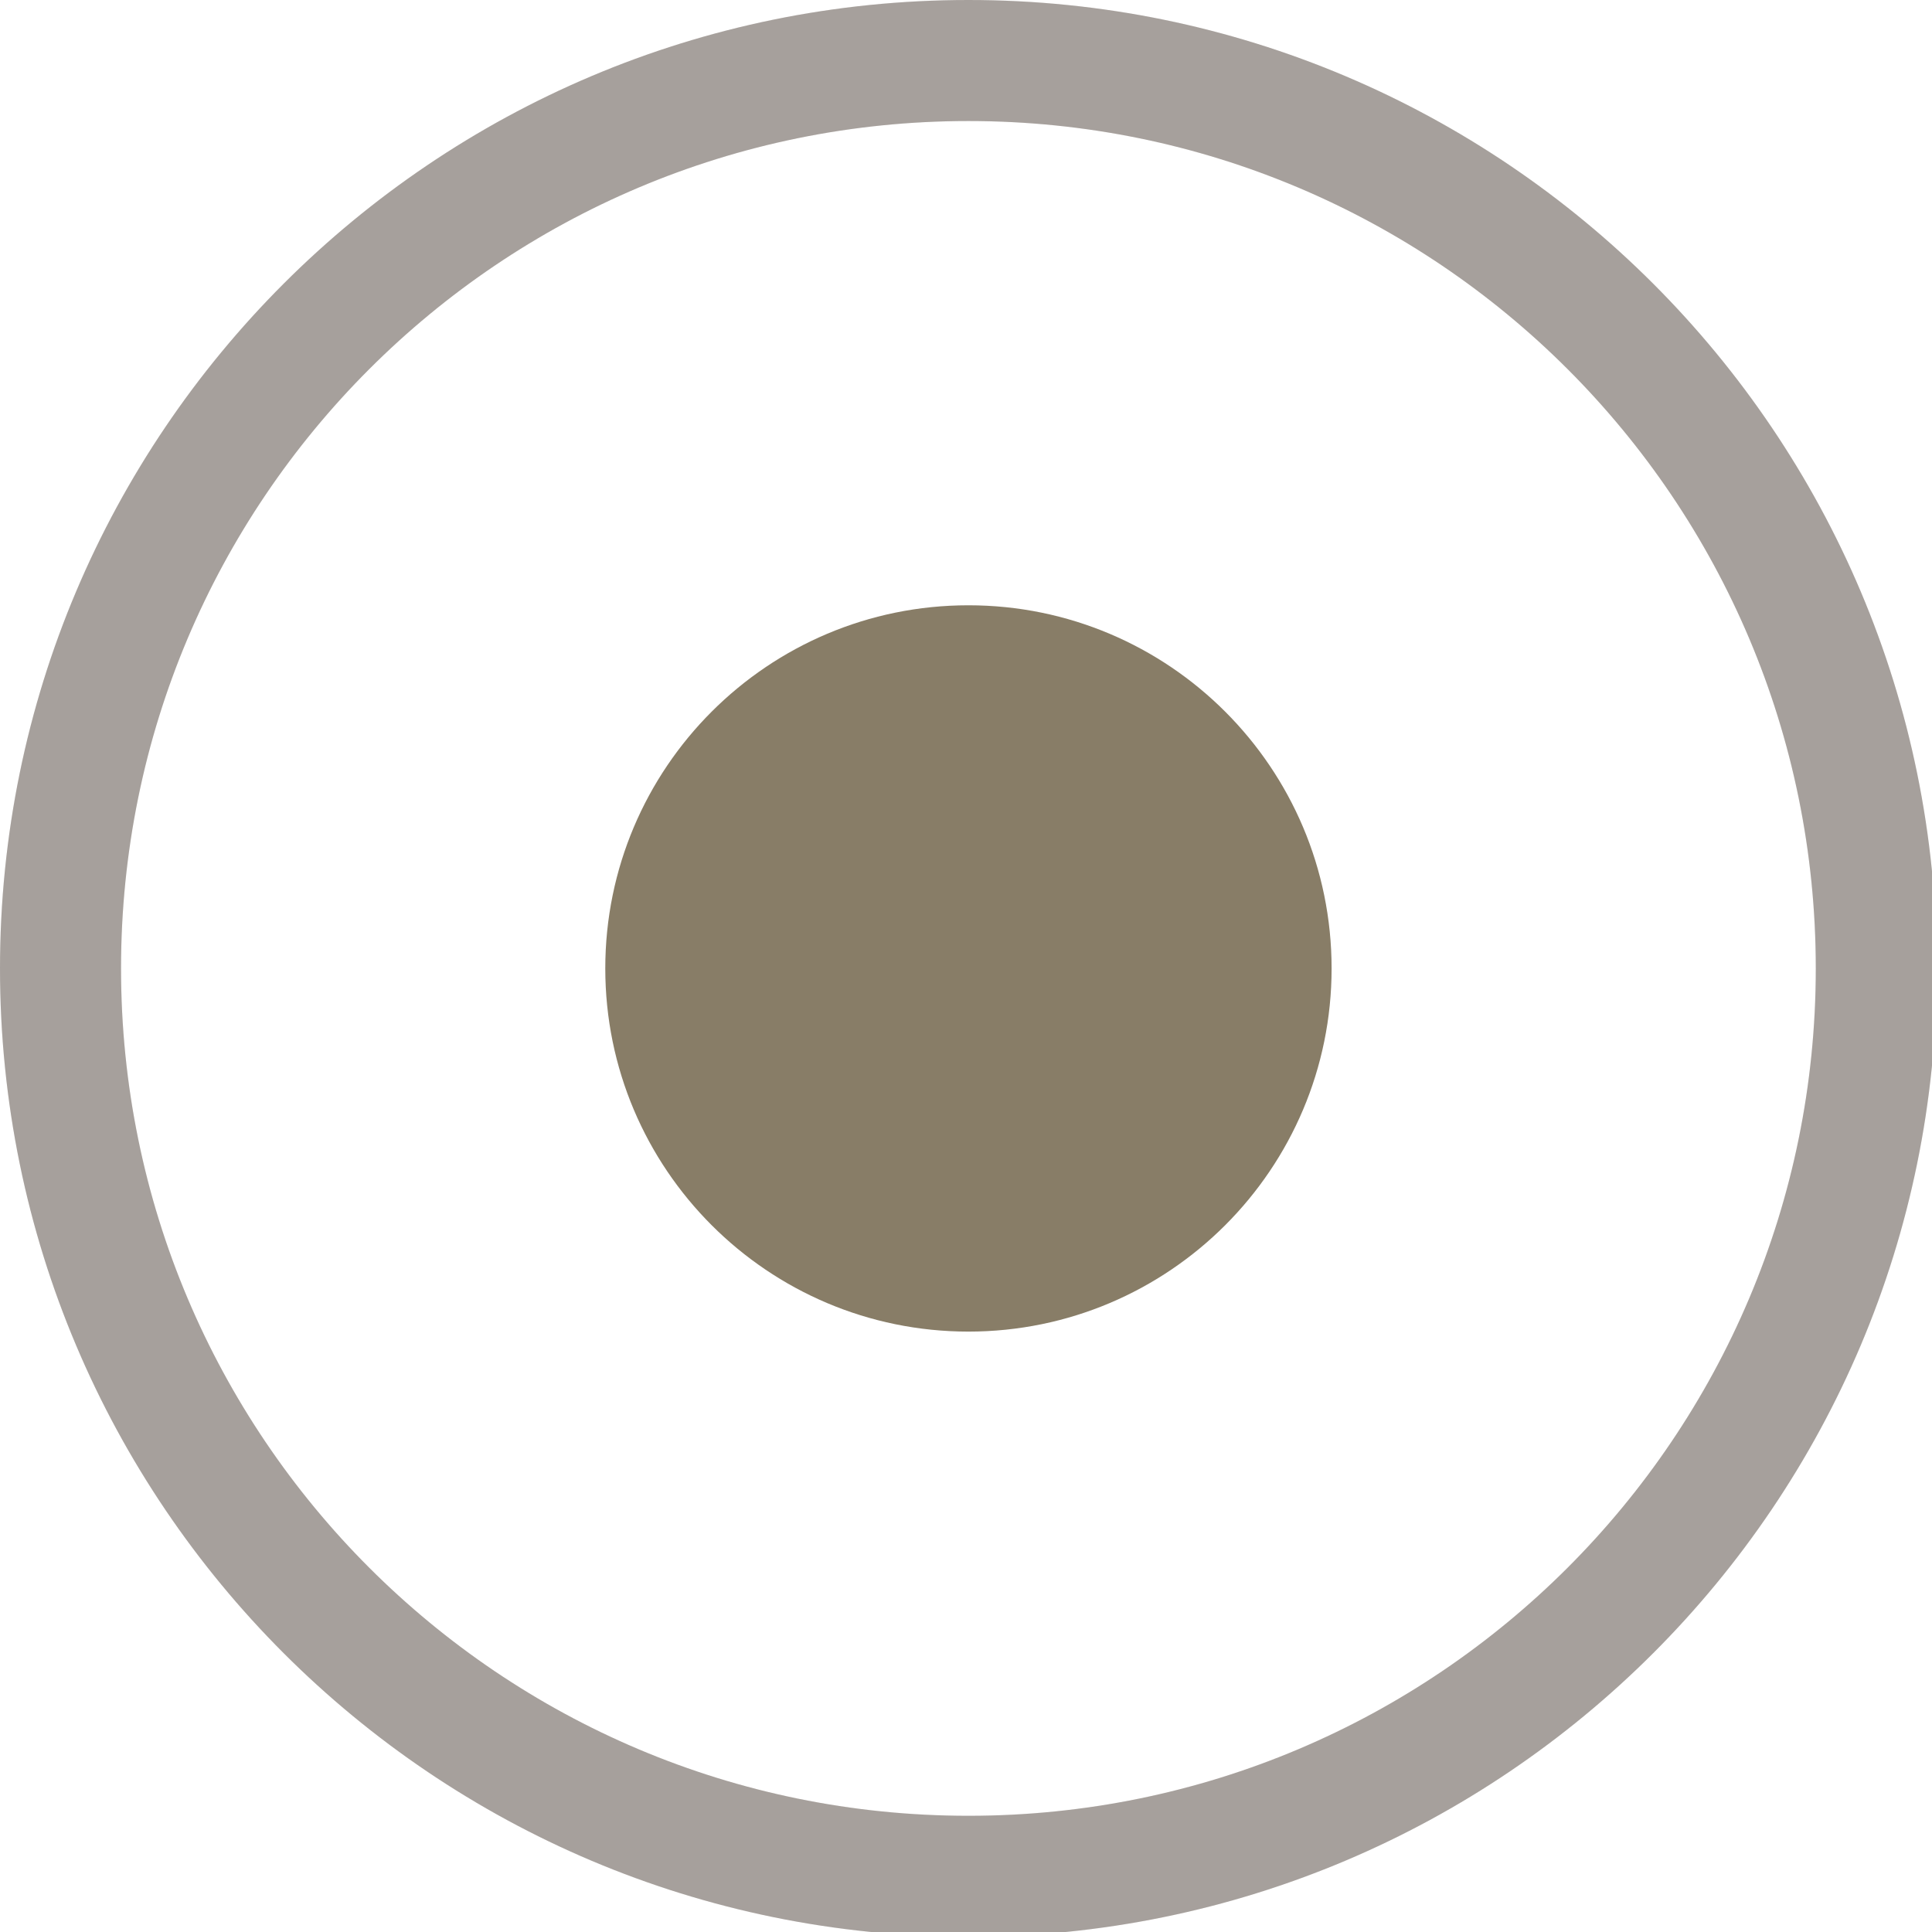
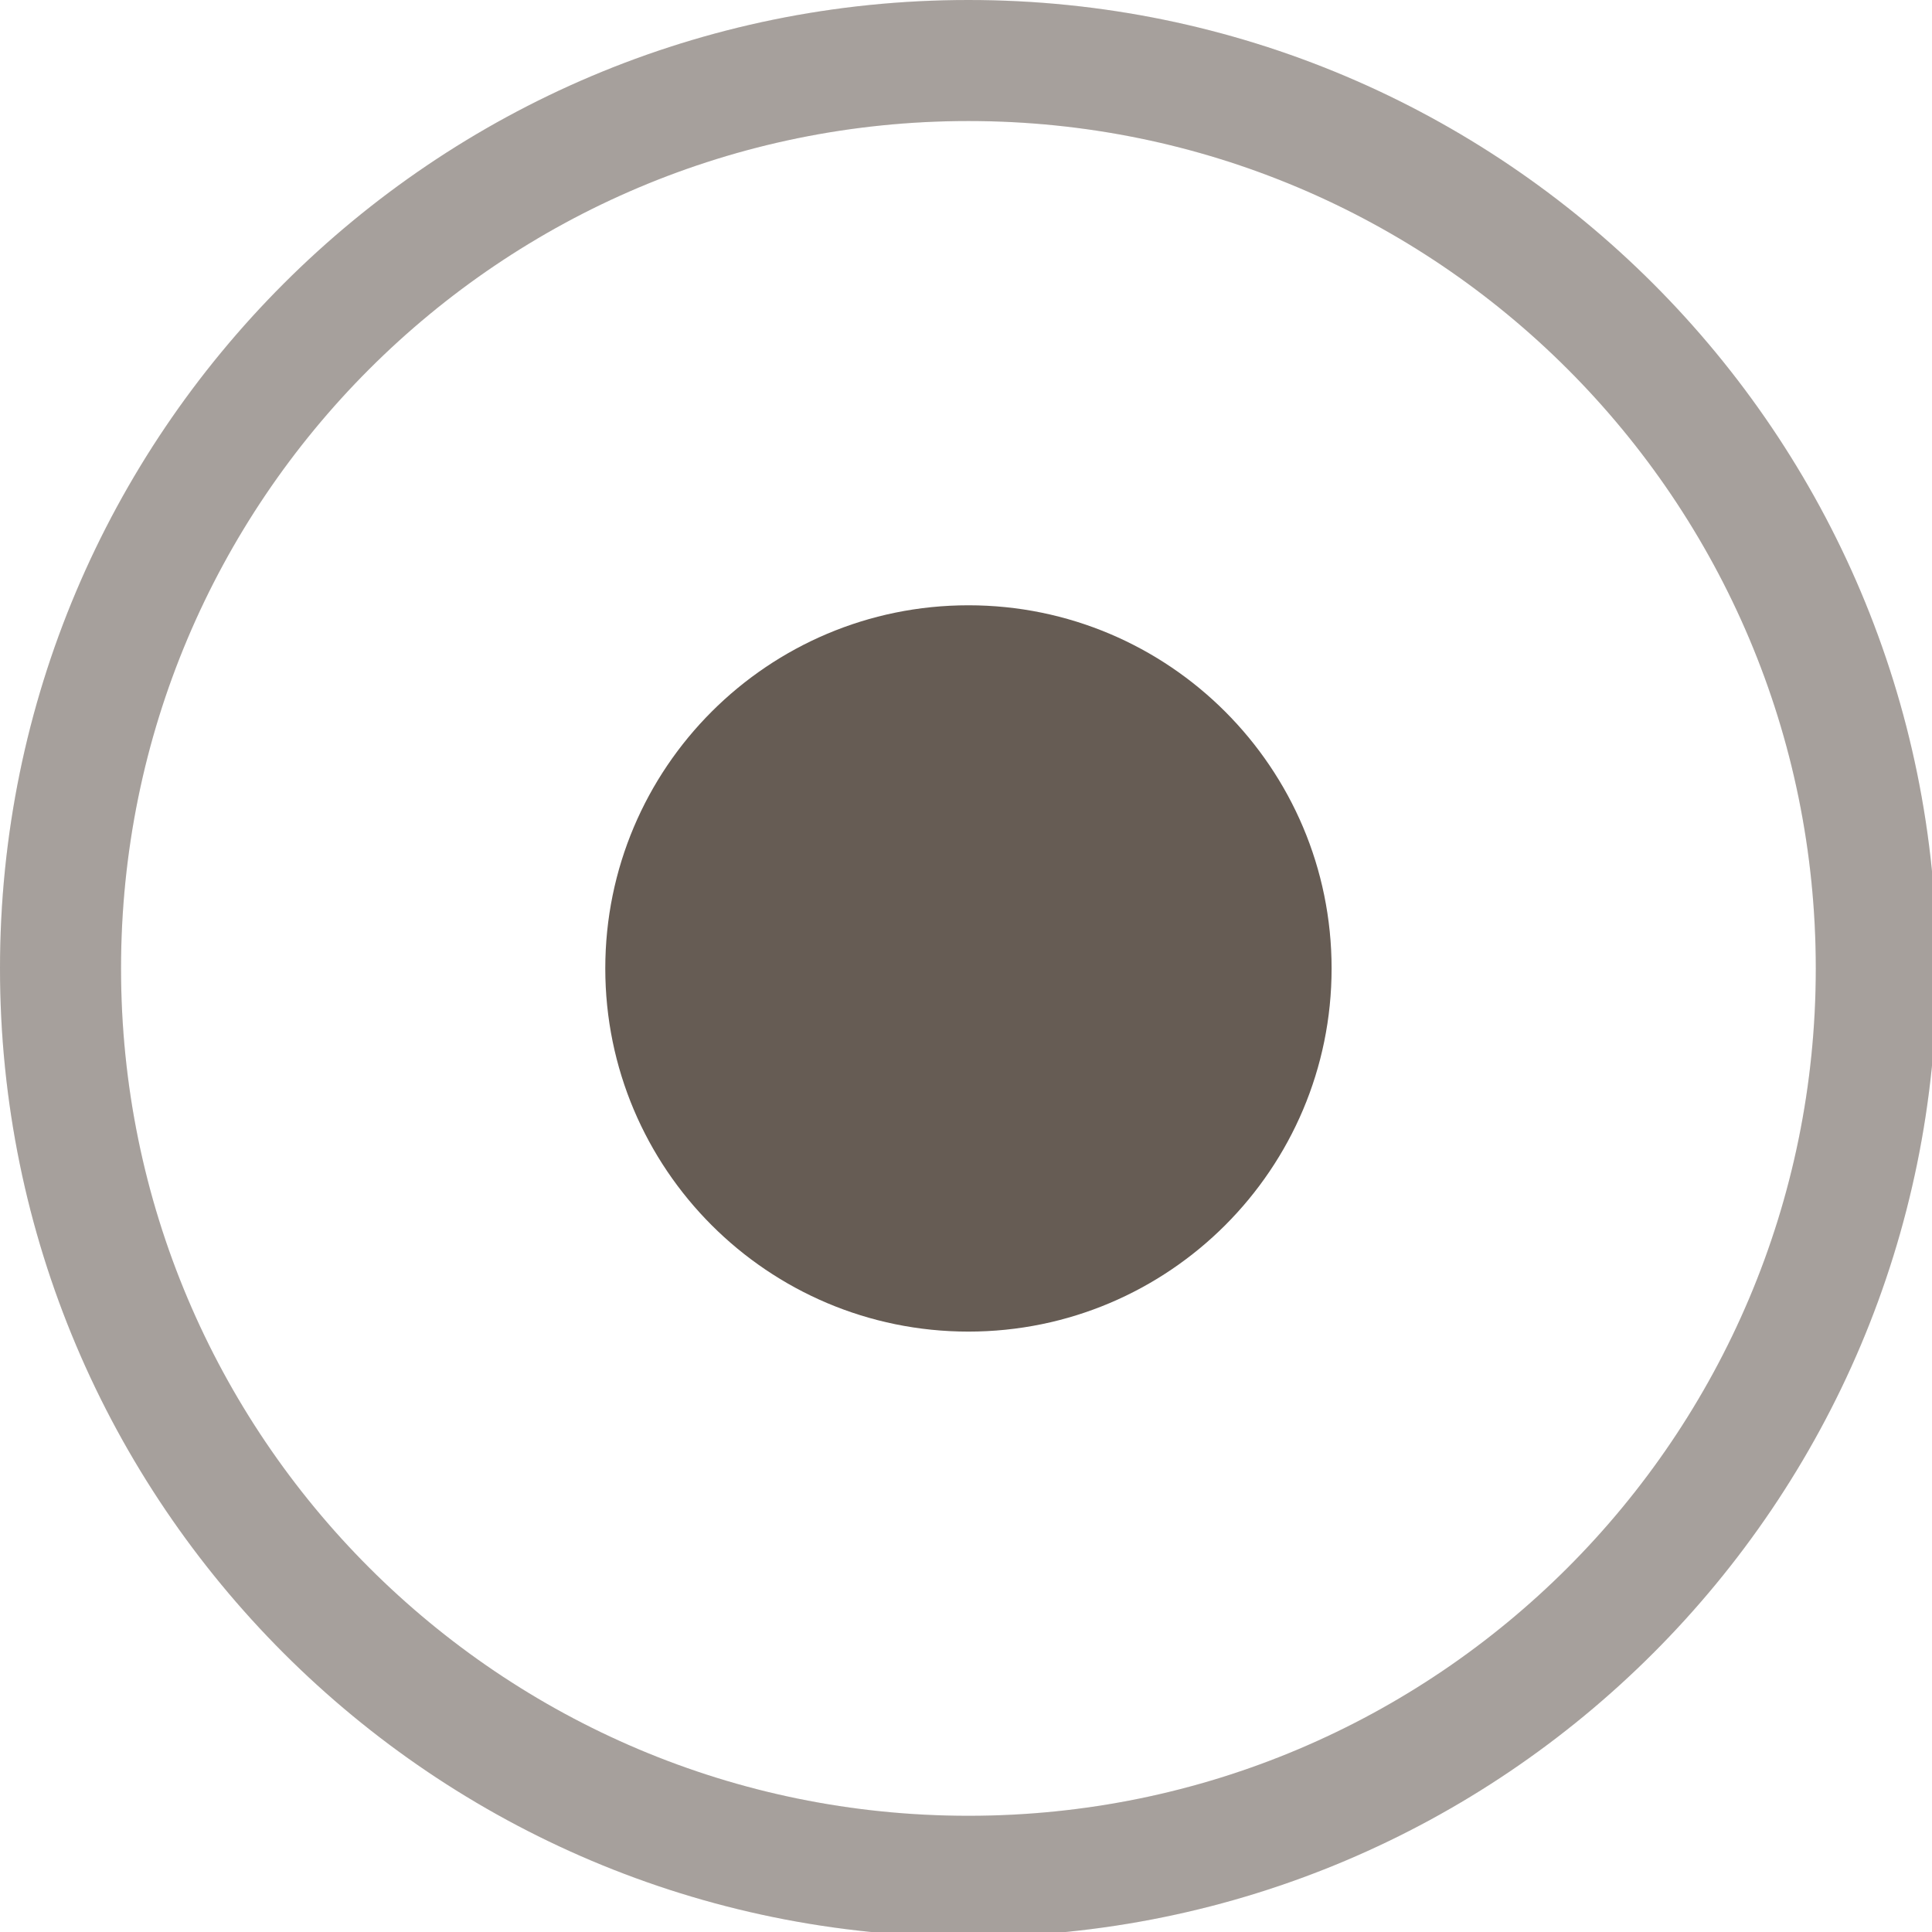
<svg xmlns="http://www.w3.org/2000/svg" width="133pt" height="133pt" viewBox="0 0 133 133" version="1.1">
  <g id="surface1">
    <path style=" stroke:none;fill-rule:nonzero;fill:#665c54;fill-opacity:0.5;" d="M 66.668 0 C 29.852 0 0 29.852 0 66.668 C 0 103.484 29.852 133.332 66.668 133.332 C 103.484 133.332 133.332 103.484 133.332 66.668 C 133.332 29.852 103.484 0 66.668 0 Z M 66.668 8.332 C 98.895 8.332 125 34.441 125 66.668 C 125 98.895 98.895 125 66.668 125 C 34.441 125 8.332 98.895 8.332 66.668 C 8.332 34.441 34.441 8.332 66.668 8.332 Z M 66.668 8.332 " />
    <path style=" stroke:none;fill-rule:nonzero;fill:#665c54;fill-opacity:0.15;" d="M 66.668 0 C 29.852 0 0 29.852 0 66.668 C 0 103.484 29.852 133.332 66.668 133.332 C 103.484 133.332 133.332 103.484 133.332 66.668 C 133.332 29.852 103.484 0 66.668 0 Z M 66.668 8.332 C 98.895 8.332 125 34.441 125 66.668 C 125 98.895 98.895 125 66.668 125 C 34.441 125 8.332 98.895 8.332 66.668 C 8.332 34.441 34.441 8.332 66.668 8.332 Z M 66.668 8.332 " />
-     <path style=" stroke:none;fill-rule:nonzero;fill:#887d67;fill-opacity:1;" d="M 91.668 66.668 C 91.668 80.469 80.469 91.668 66.668 91.668 C 52.863 91.668 41.668 80.469 41.668 66.668 C 41.668 52.863 52.863 41.668 66.668 41.668 C 80.469 41.668 91.668 52.863 91.668 66.668 Z M 91.668 66.668 " />
+     <path style=" stroke:none;fill-rule:nonzero;fill:#665c54;fill-opacity:1;" d="M 91.668 66.668 C 91.668 80.469 80.469 91.668 66.668 91.668 C 52.863 91.668 41.668 80.469 41.668 66.668 C 41.668 52.863 52.863 41.668 66.668 41.668 C 80.469 41.668 91.668 52.863 91.668 66.668 Z M 91.668 66.668 " />
  </g>
</svg>
